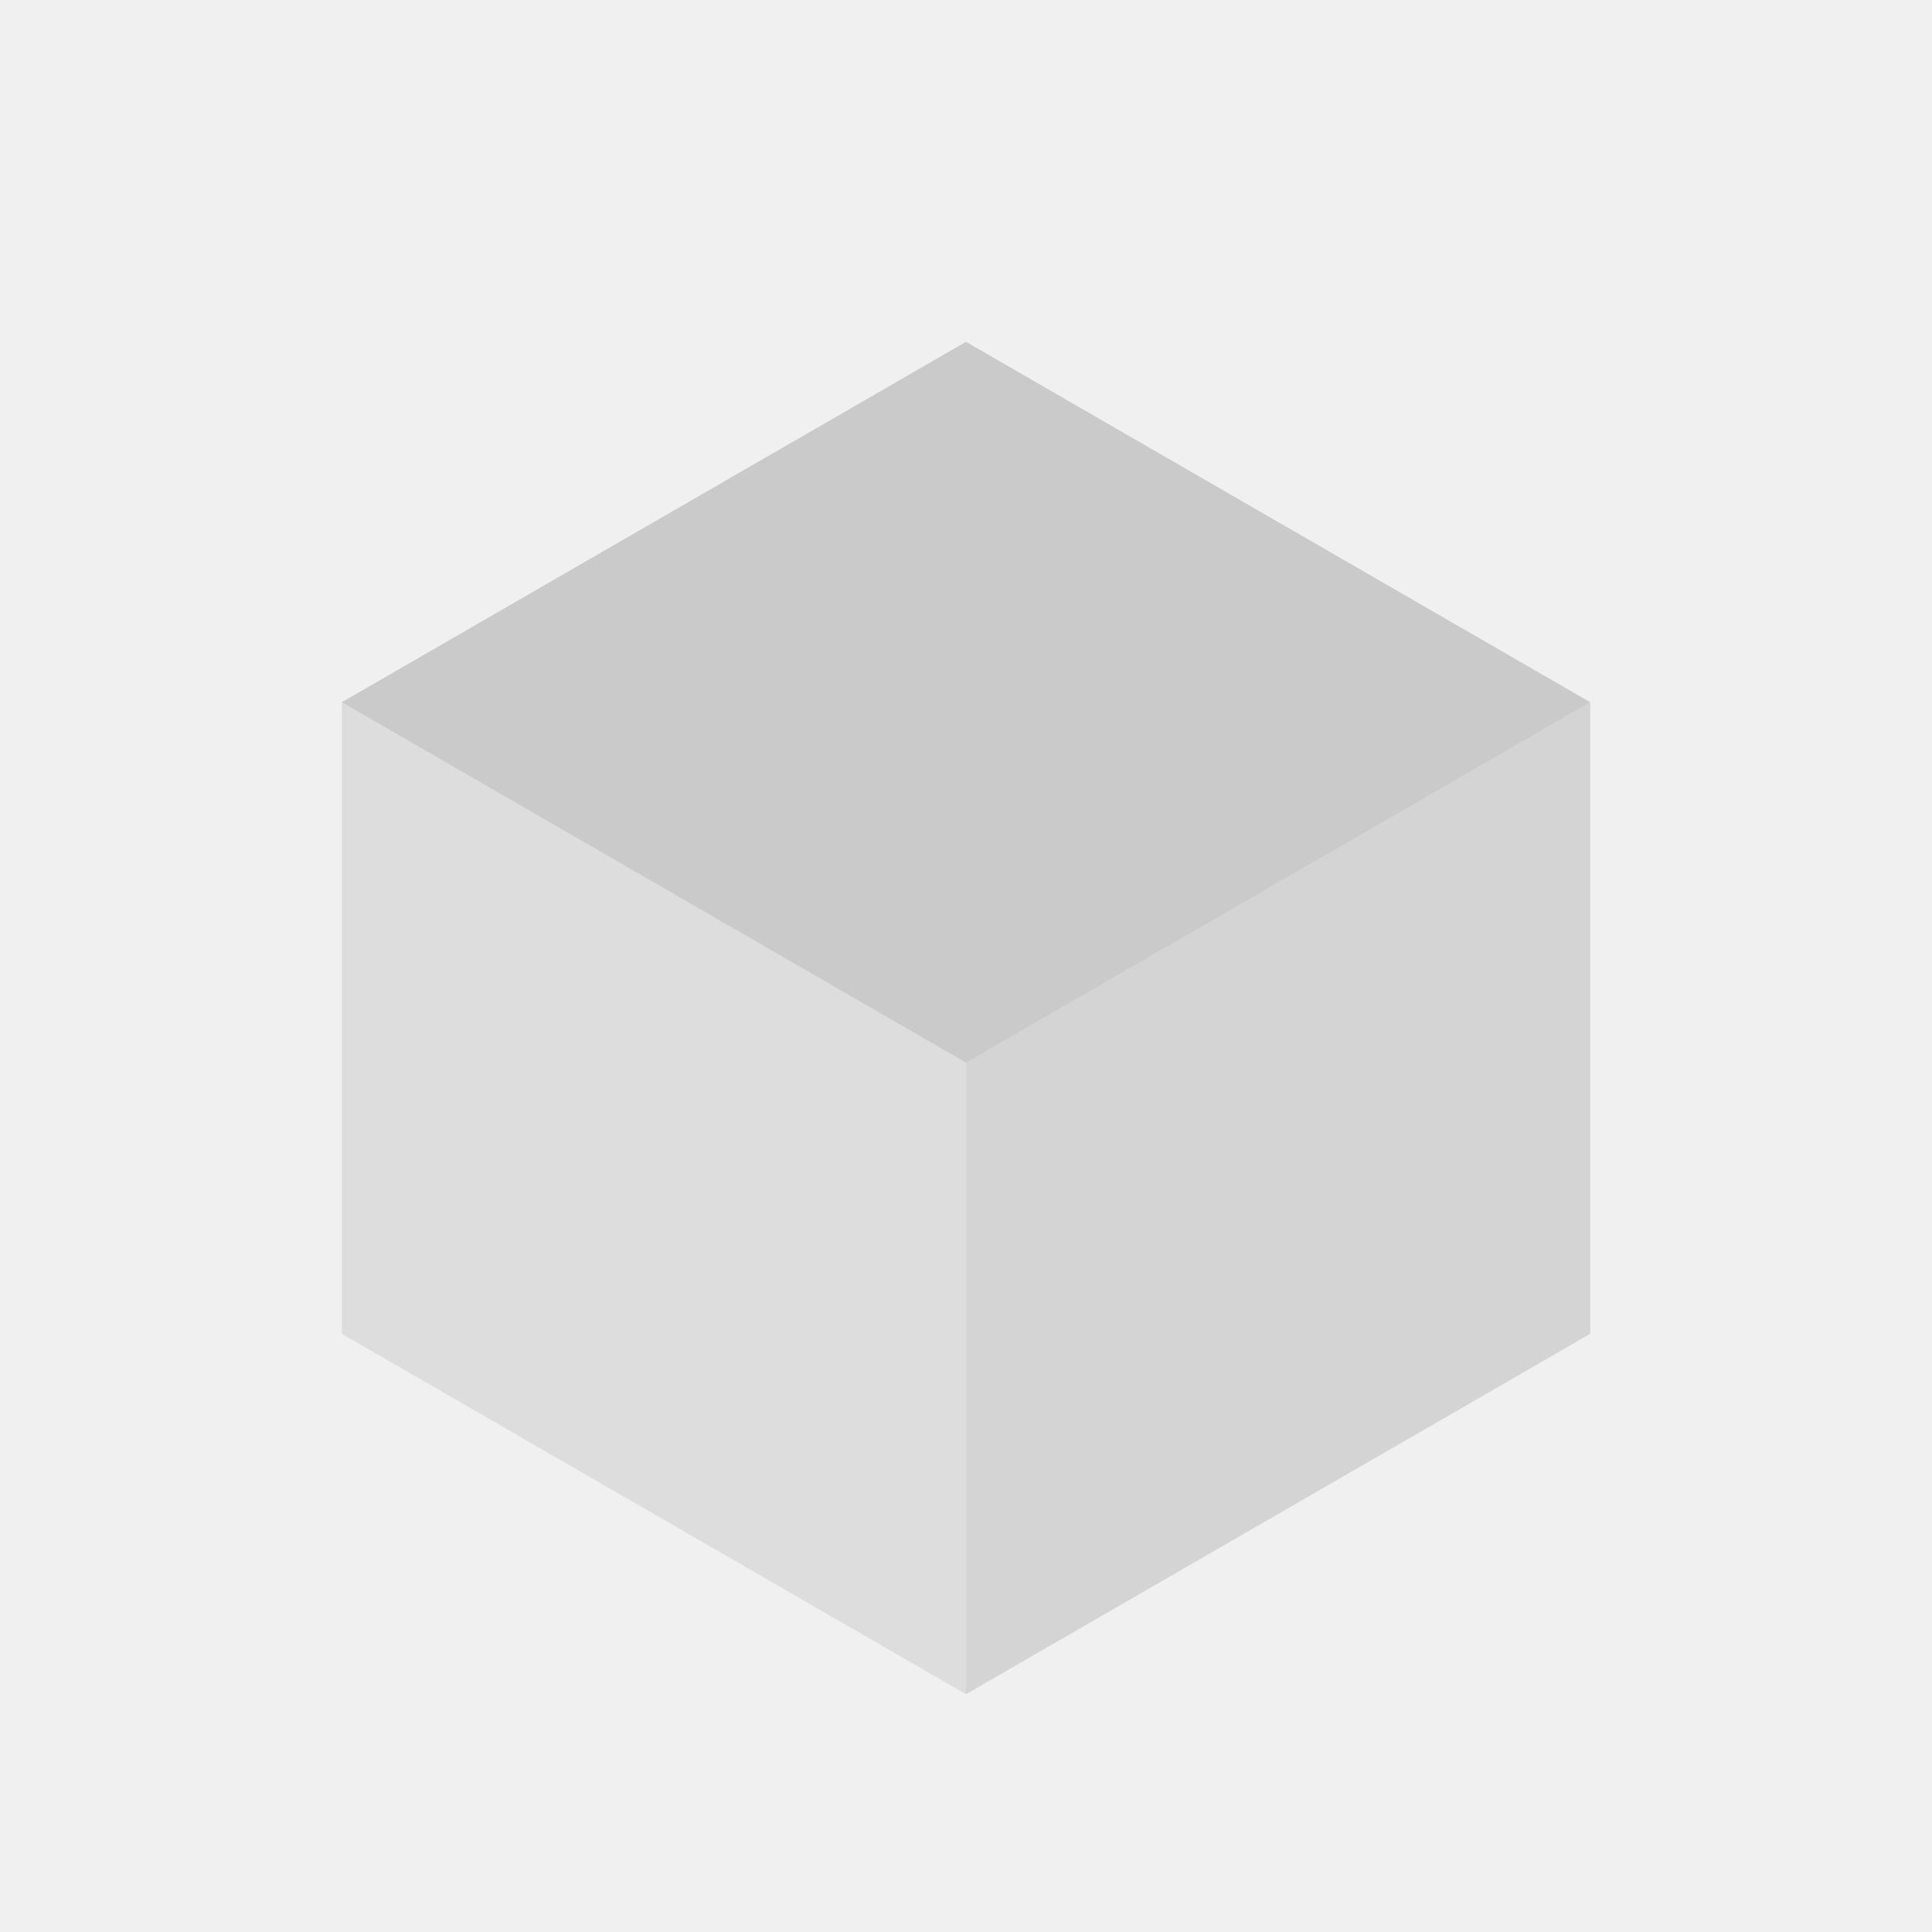
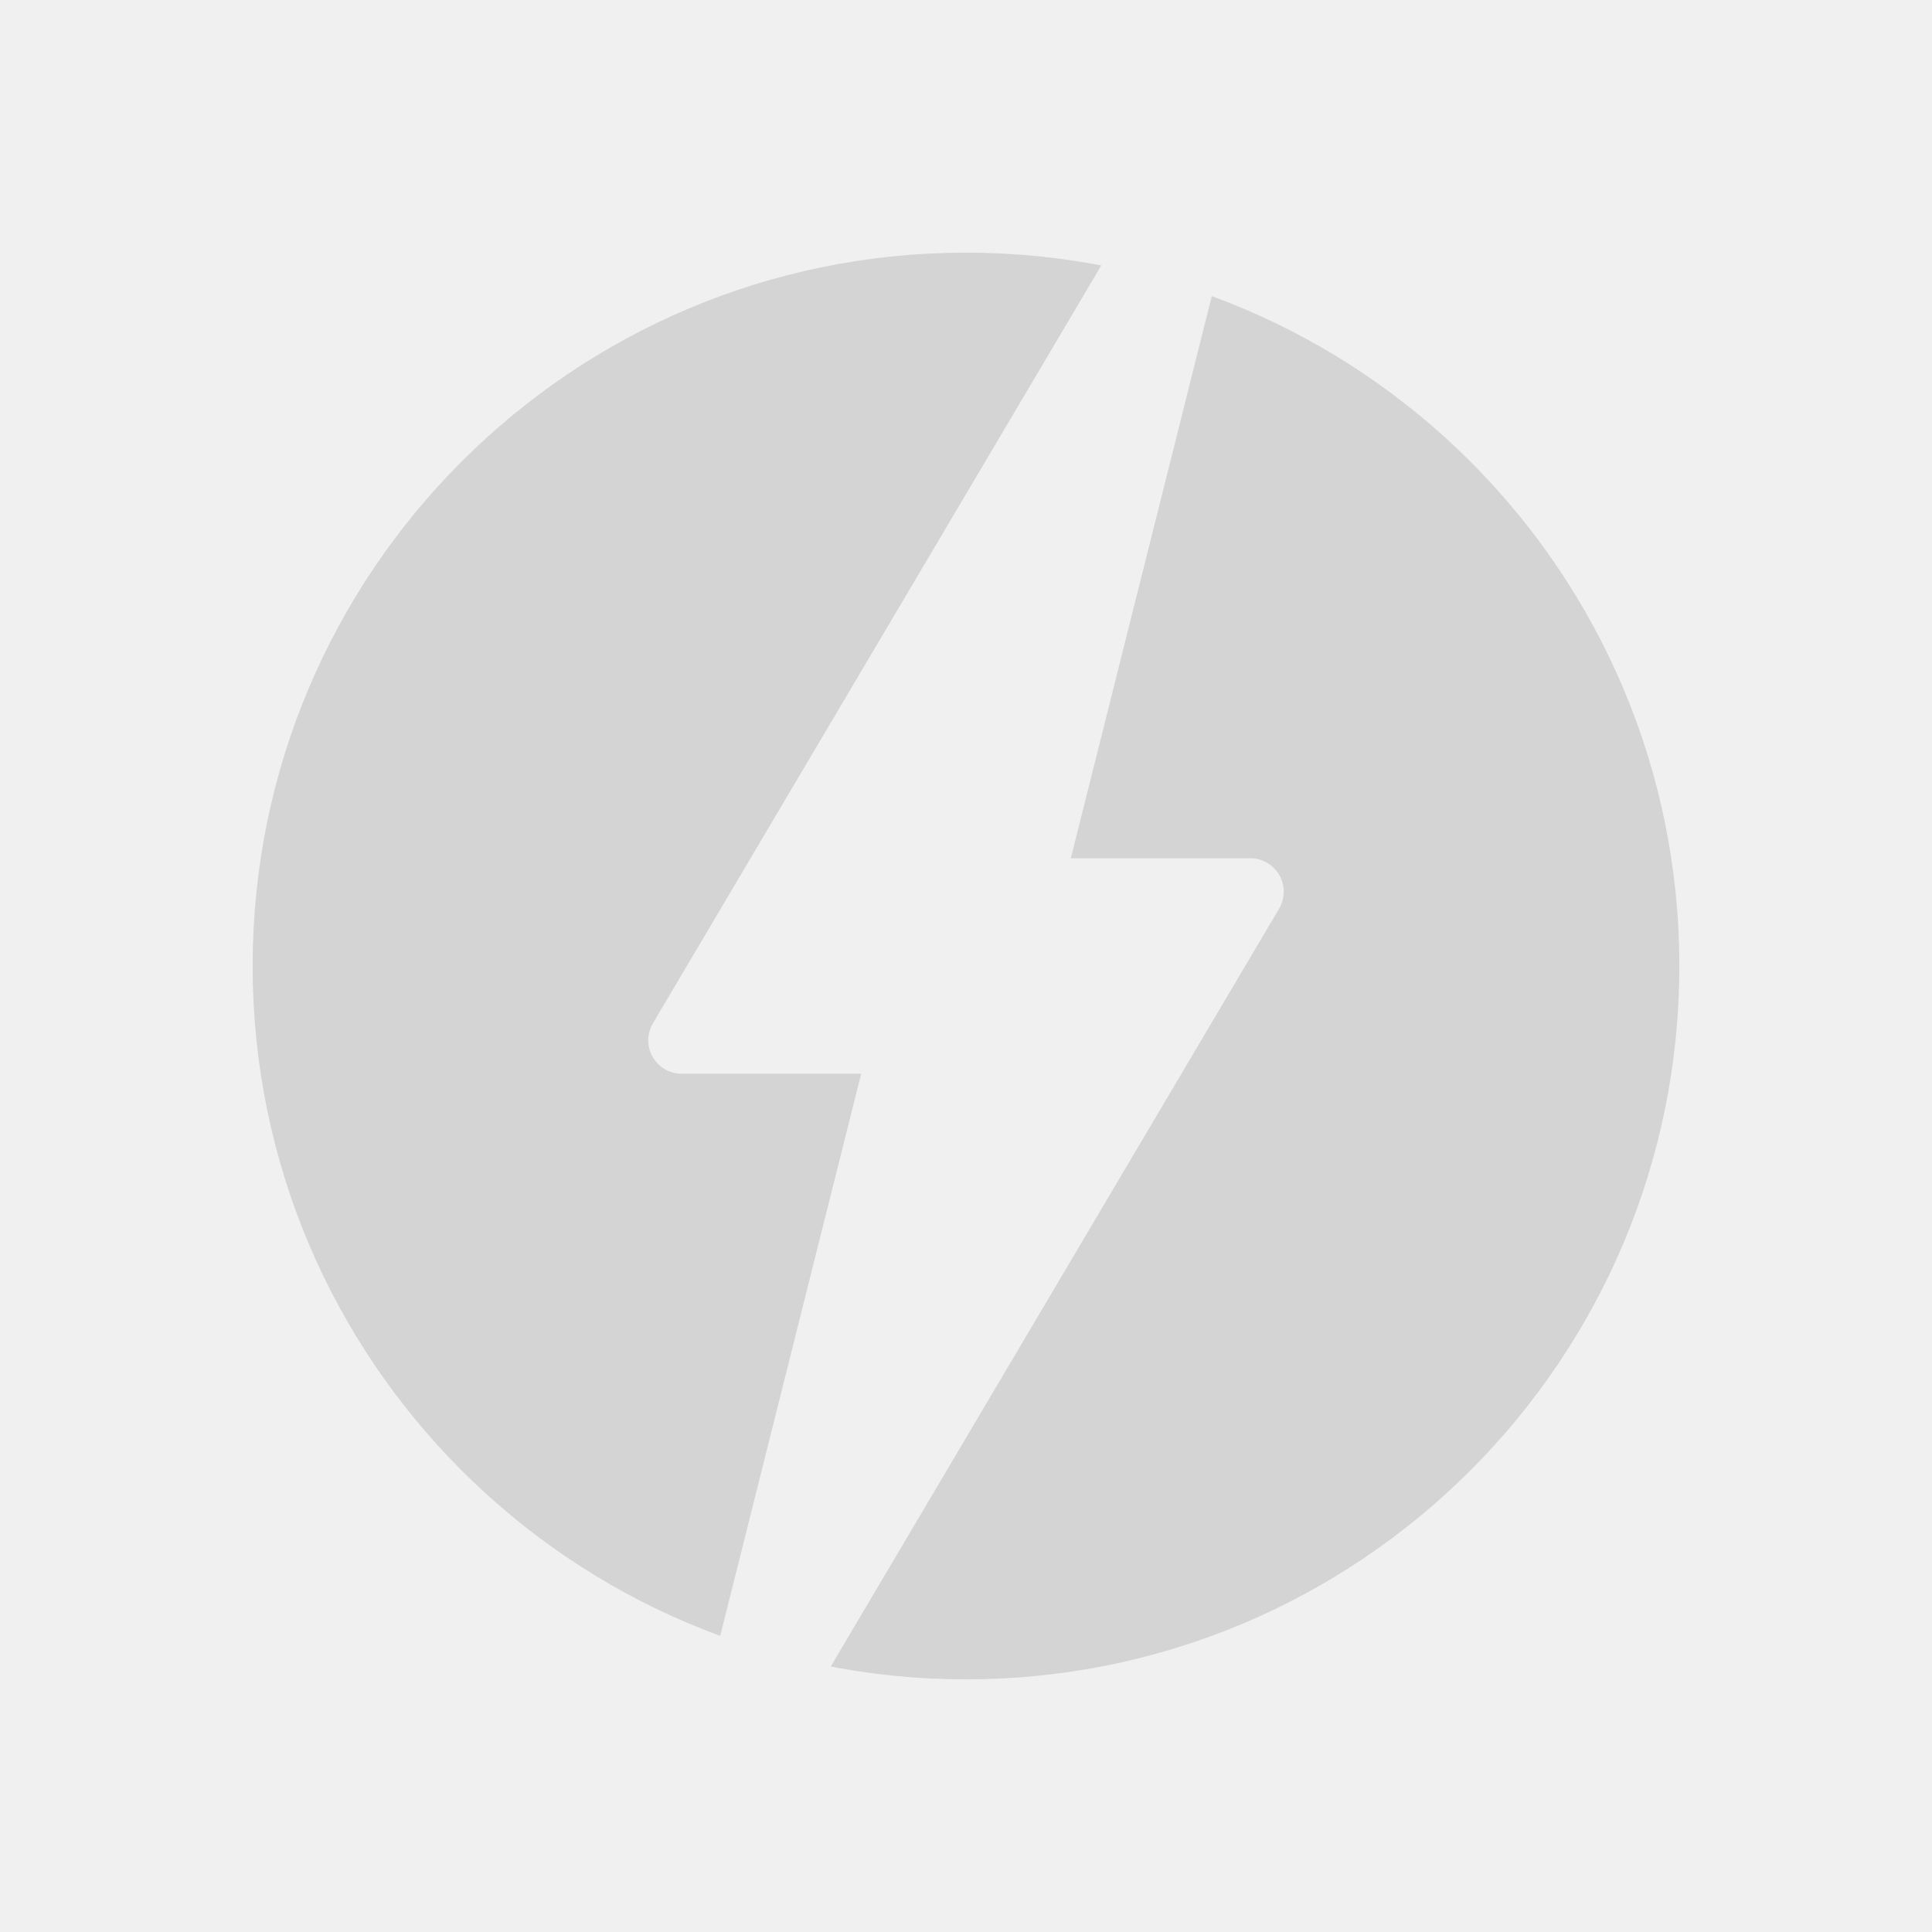
- <svg xmlns="http://www.w3.org/2000/svg" width="100%" height="100%" viewBox="0 0 260 260">
-   <g fill="#000000" fill-rule="evenodd">
-     <path opacity="0.16" d="M130 46L214 94.5L130 143L46 94.5Z" />
-     <path opacity="0.08" d="M46 94.5L130 143L130 228L46 179.5Z" />
-     <path opacity="0.12" d="M214 94.5L130 143L130 228L214 179.5Z" />
-   </g>
+ <svg xmlns="http://www.w3.org/2000/svg" width="100%" height="100%" viewBox="0 0 260 260" fill="none">
+   <defs>
+     <mask id="voltCut">
+       <rect width="260" height="260" fill="#ffffff" />
+       <path d="M163.92 18 L91.74 140 L121.66 140 L96.08 242 L168.26 120 L138.34 120 Z" fill="#000000" stroke="#000000" stroke-width="9" stroke-linejoin="round" stroke-linecap="round" />
+     </mask>
+   </defs>
+   <circle cx="130" cy="130" r="96" fill="#000000" fill-opacity="0.12" mask="url(#voltCut)" />
</svg>
